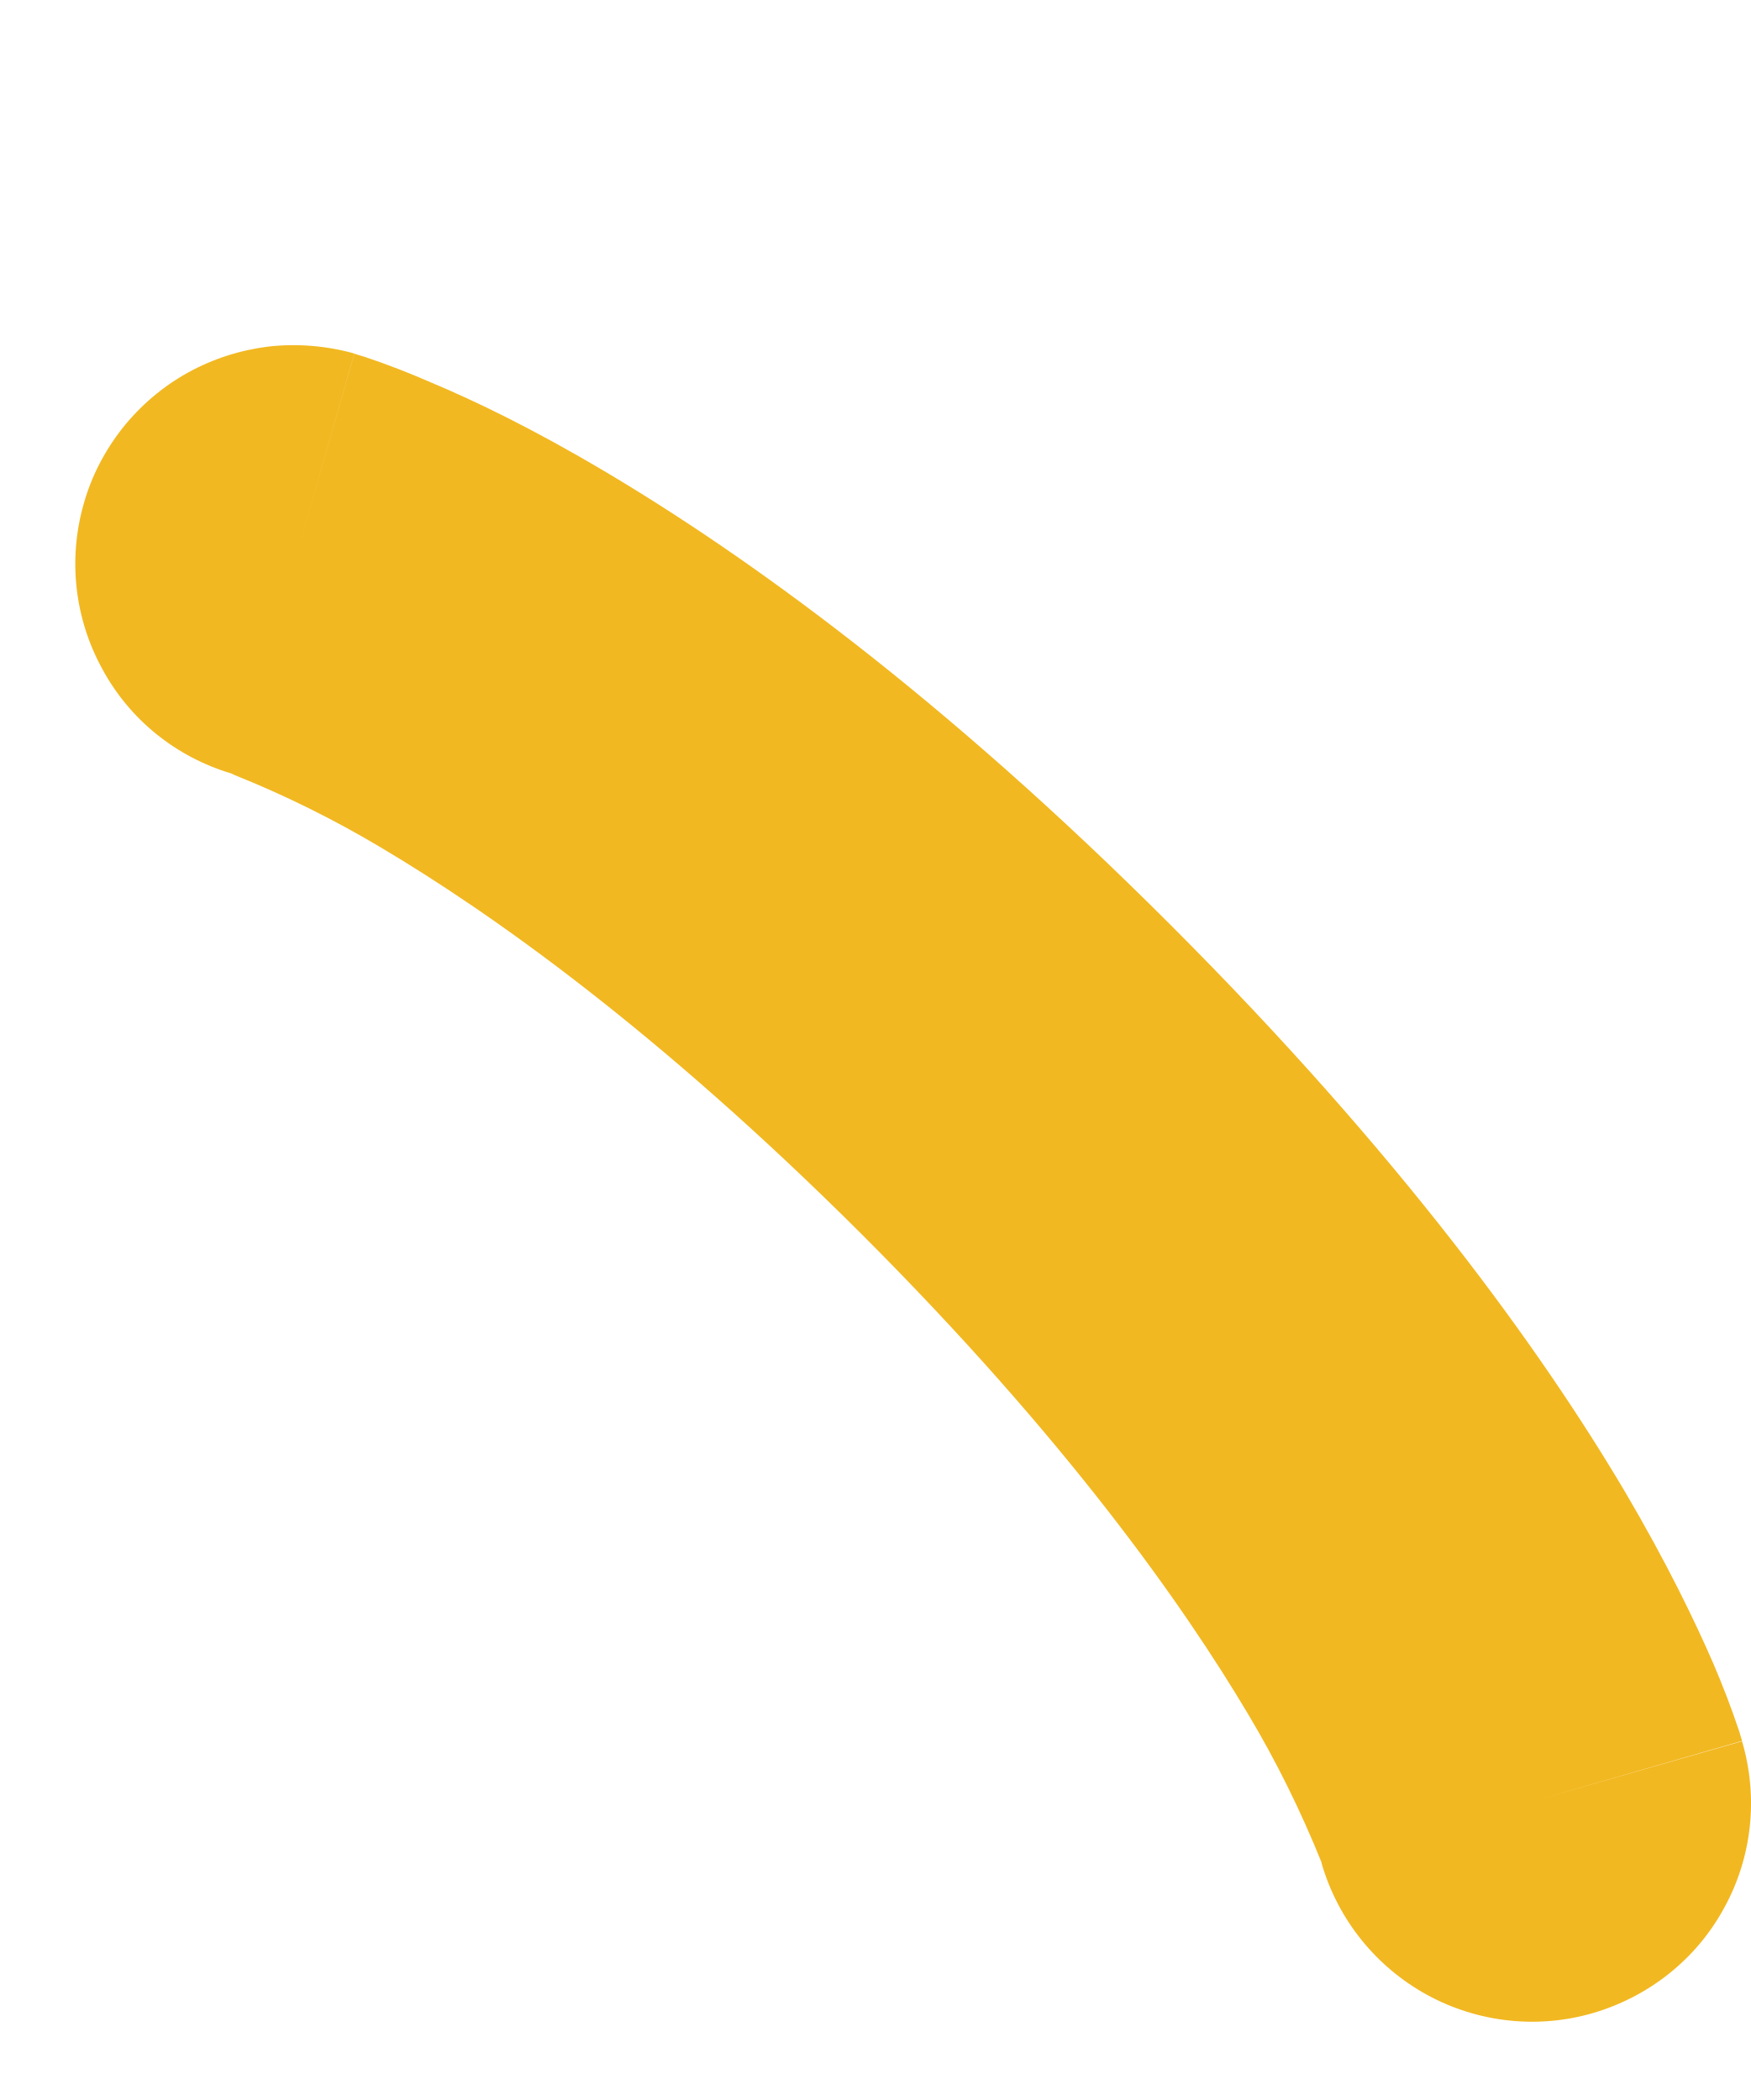
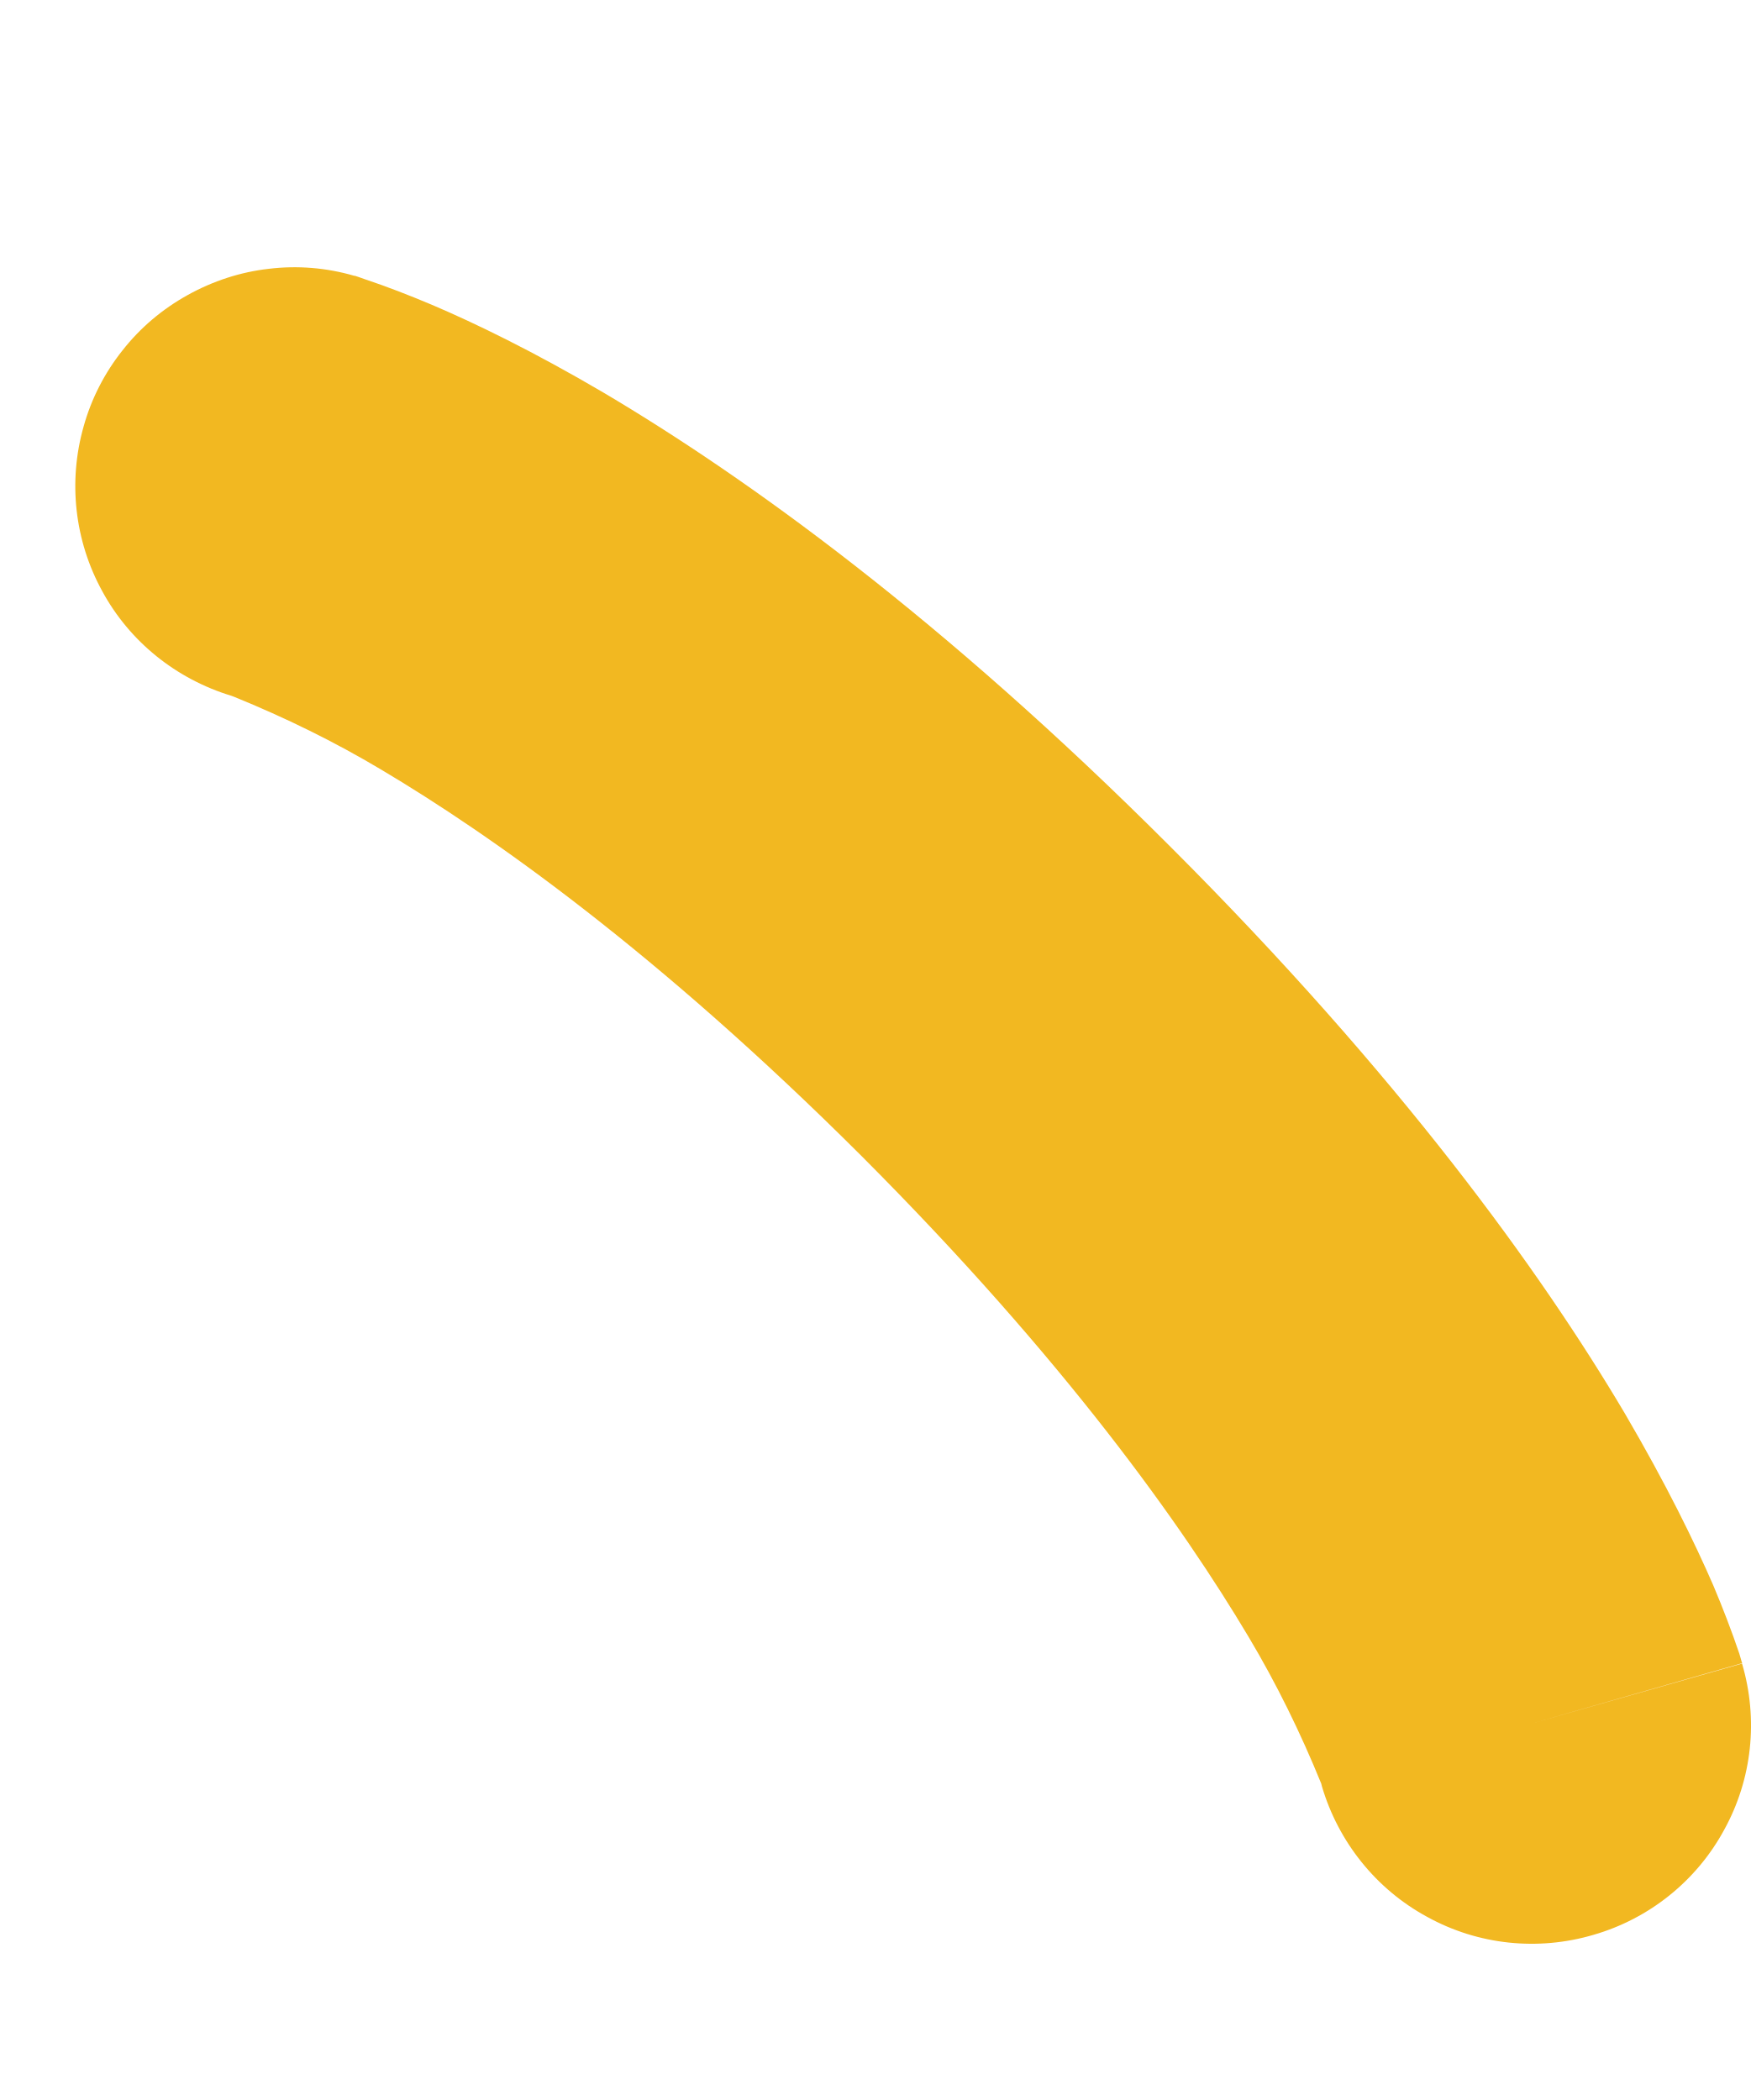
<svg xmlns="http://www.w3.org/2000/svg" width="5" height="6" viewBox="0 0 5 6" fill="none">
-   <path fill-rule="evenodd" clip-rule="evenodd" d="M0.239 1.44C0.261 1.361 0.299 1.288 0.35 1.223C0.401 1.159 0.464 1.105 0.536 1.065C0.608 1.025 0.687 1 0.768 0.99C0.85 0.981 0.933 0.988 1.012 1.01L0.84 1.611L1.012 1.011H1.014L1.017 1.012L1.023 1.014L1.04 1.019C1.106 1.041 1.17 1.066 1.234 1.094C1.356 1.145 1.522 1.225 1.726 1.346C2.134 1.588 2.69 1.988 3.344 2.643C3.998 3.297 4.4 3.854 4.641 4.261C4.761 4.465 4.841 4.631 4.894 4.753C4.921 4.816 4.946 4.881 4.968 4.947L4.973 4.964L4.975 4.97L4.976 4.973V4.974L4.376 5.147L4.976 4.975C5.023 5.134 5.005 5.306 4.925 5.451C4.846 5.597 4.711 5.704 4.552 5.751C4.393 5.798 4.222 5.779 4.077 5.7C3.931 5.62 3.823 5.486 3.776 5.327L3.774 5.319C3.715 5.173 3.646 5.033 3.566 4.899C3.379 4.584 3.044 4.109 2.461 3.526C1.877 2.943 1.402 2.608 1.089 2.422C0.955 2.342 0.814 2.272 0.669 2.214L0.661 2.21C0.503 2.163 0.37 2.056 0.292 1.911C0.213 1.767 0.194 1.598 0.239 1.44Z" fill="#F2B821" />
+   <path fill-rule="evenodd" clip-rule="evenodd" d="M0.239 1.218C0.261 1.139 0.299 1.065 0.35 1.001C0.401 0.936 0.464 0.883 0.536 0.843C0.608 0.803 0.687 0.777 0.768 0.768C0.85 0.758 0.933 0.765 1.012 0.788L0.84 1.388L1.012 0.788H1.014L1.017 0.789L1.023 0.791L1.04 0.797C1.106 0.819 1.17 0.844 1.234 0.871C1.356 0.923 1.522 1.003 1.726 1.123C2.134 1.365 2.69 1.765 3.344 2.42C3.998 3.074 4.4 3.631 4.641 4.038C4.761 4.243 4.841 4.408 4.894 4.53C4.921 4.594 4.946 4.659 4.968 4.724L4.973 4.741L4.975 4.748L4.976 4.75V4.752L4.376 4.924L4.976 4.753C5.023 4.912 5.005 5.083 4.925 5.228C4.846 5.374 4.711 5.482 4.552 5.528C4.393 5.575 4.222 5.557 4.077 5.477C3.931 5.398 3.823 5.263 3.776 5.104L3.774 5.096C3.715 4.951 3.646 4.81 3.566 4.676C3.379 4.362 3.044 3.887 2.461 3.303C1.877 2.72 1.402 2.385 1.089 2.199C0.955 2.119 0.814 2.05 0.669 1.991L0.661 1.988C0.503 1.94 0.37 1.833 0.292 1.689C0.213 1.545 0.194 1.376 0.239 1.218Z" fill="#F2B821" />
</svg>
